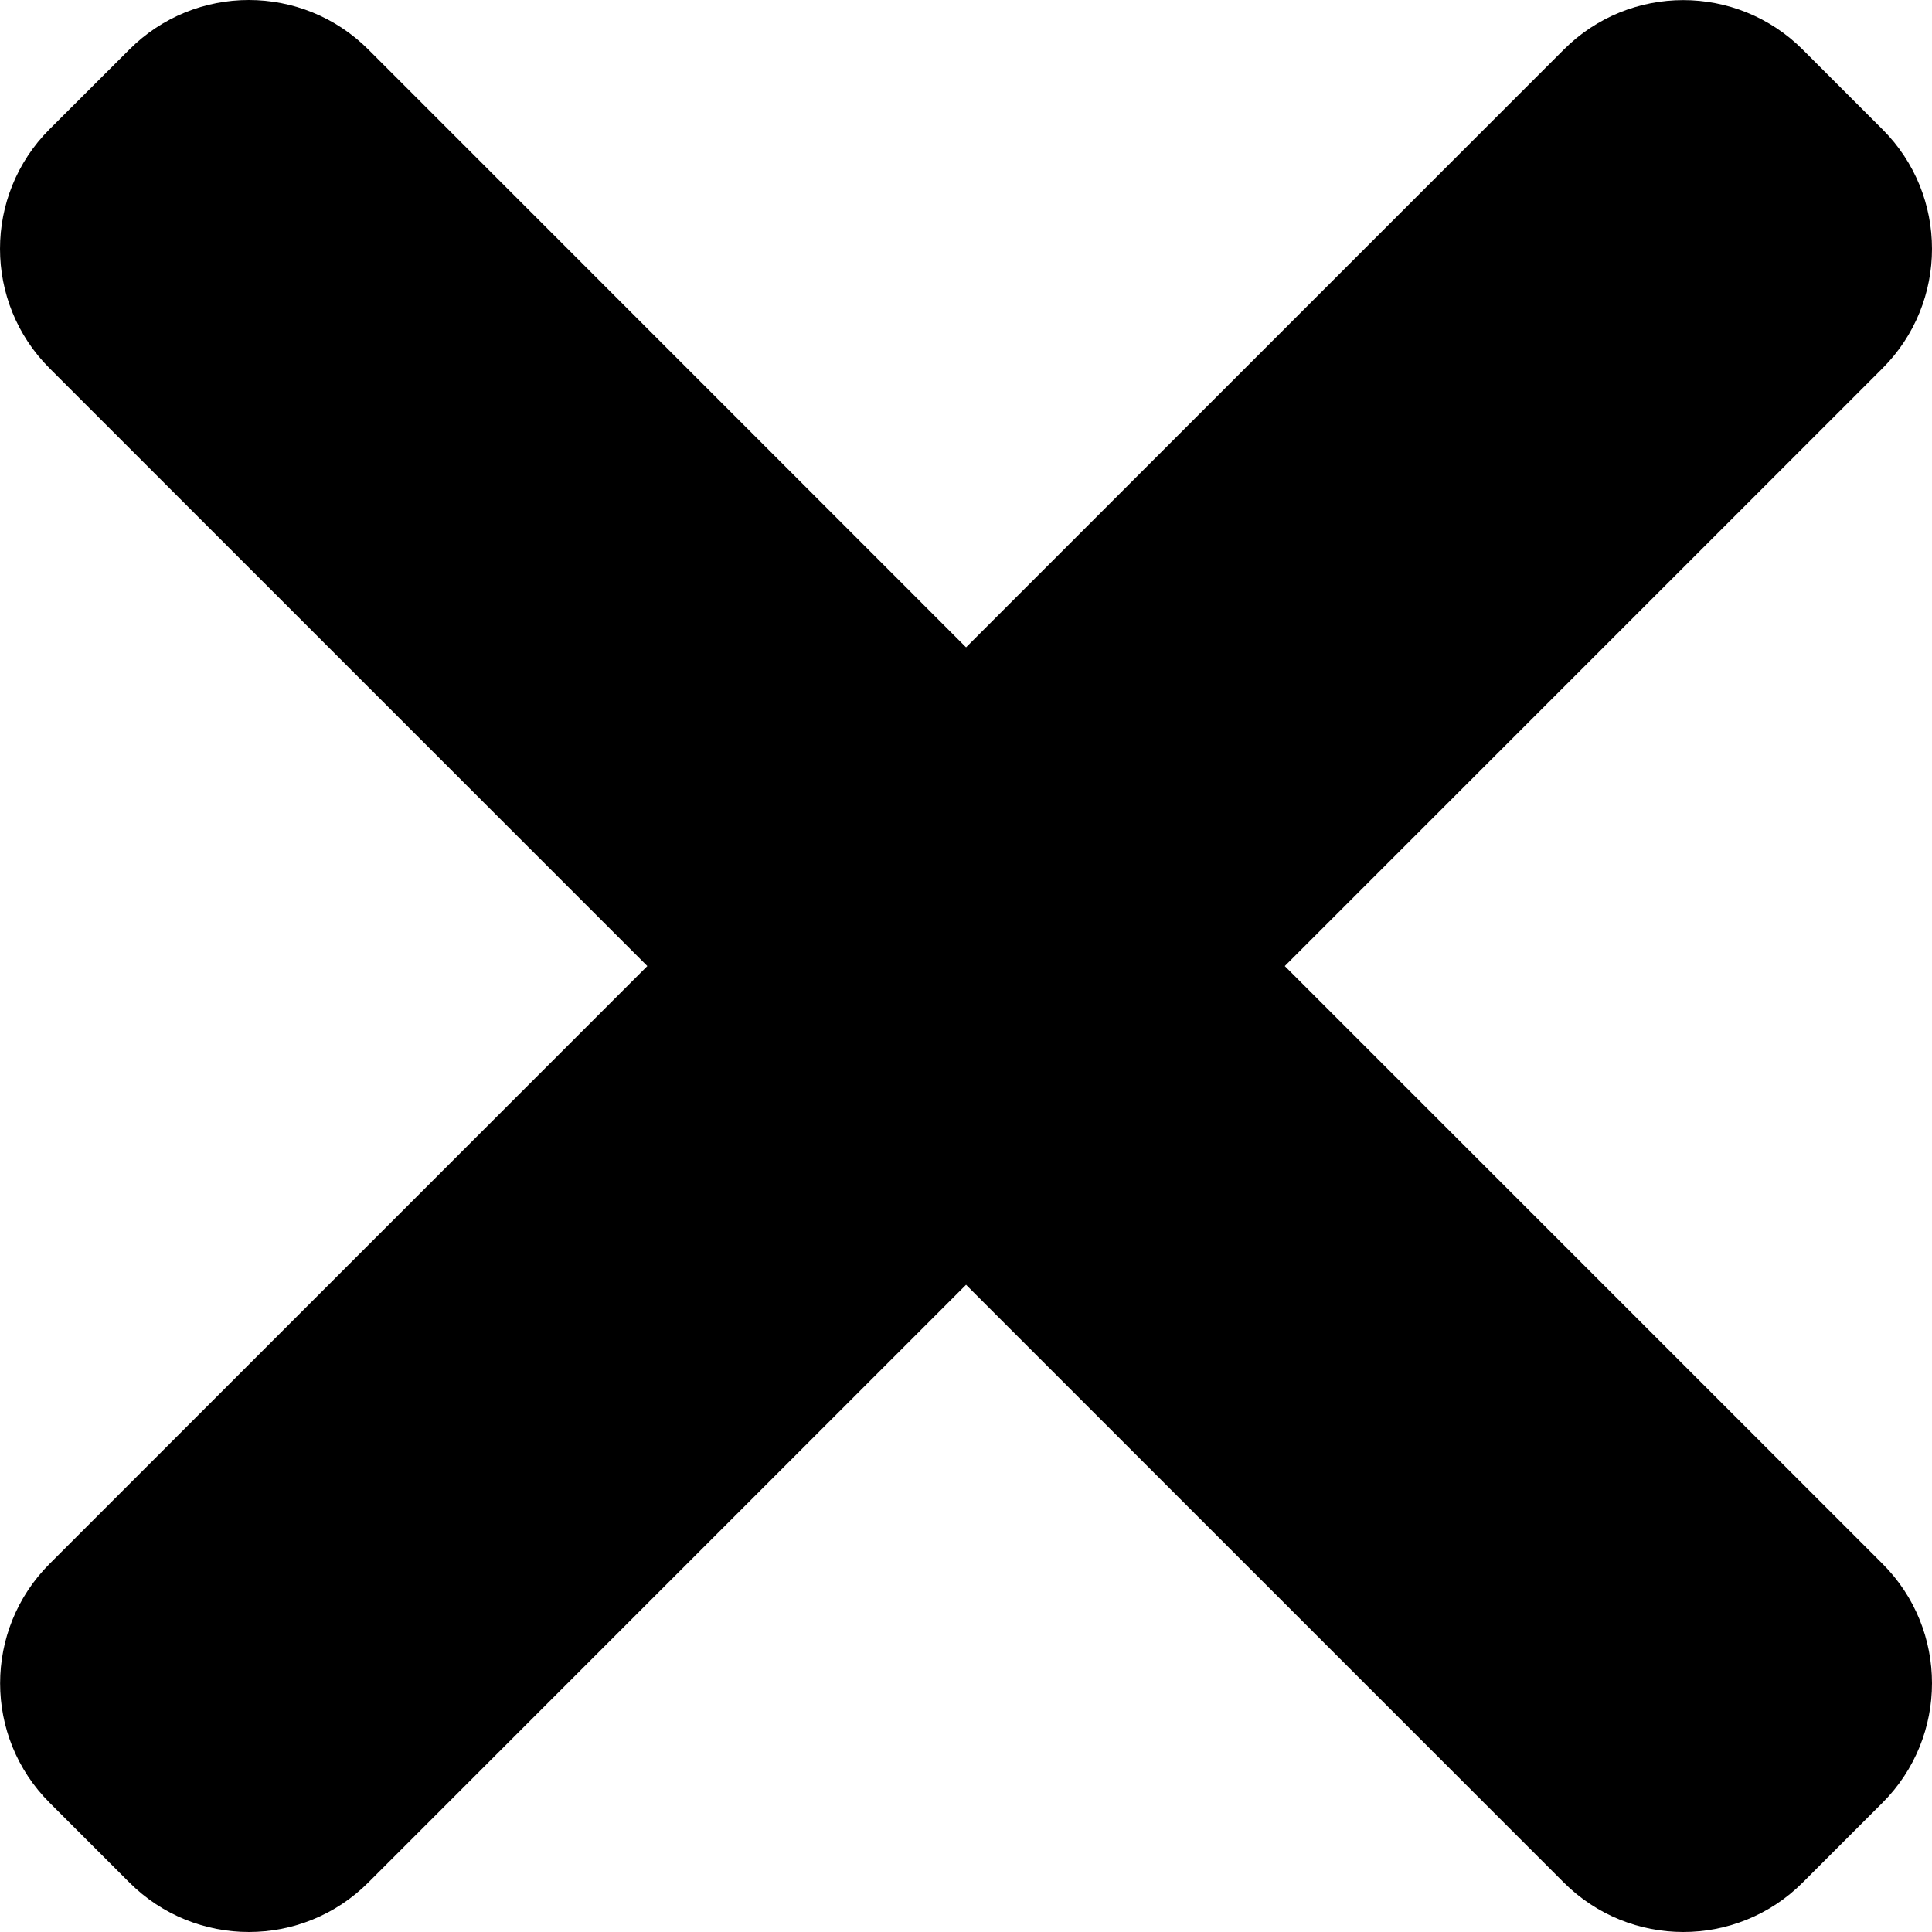
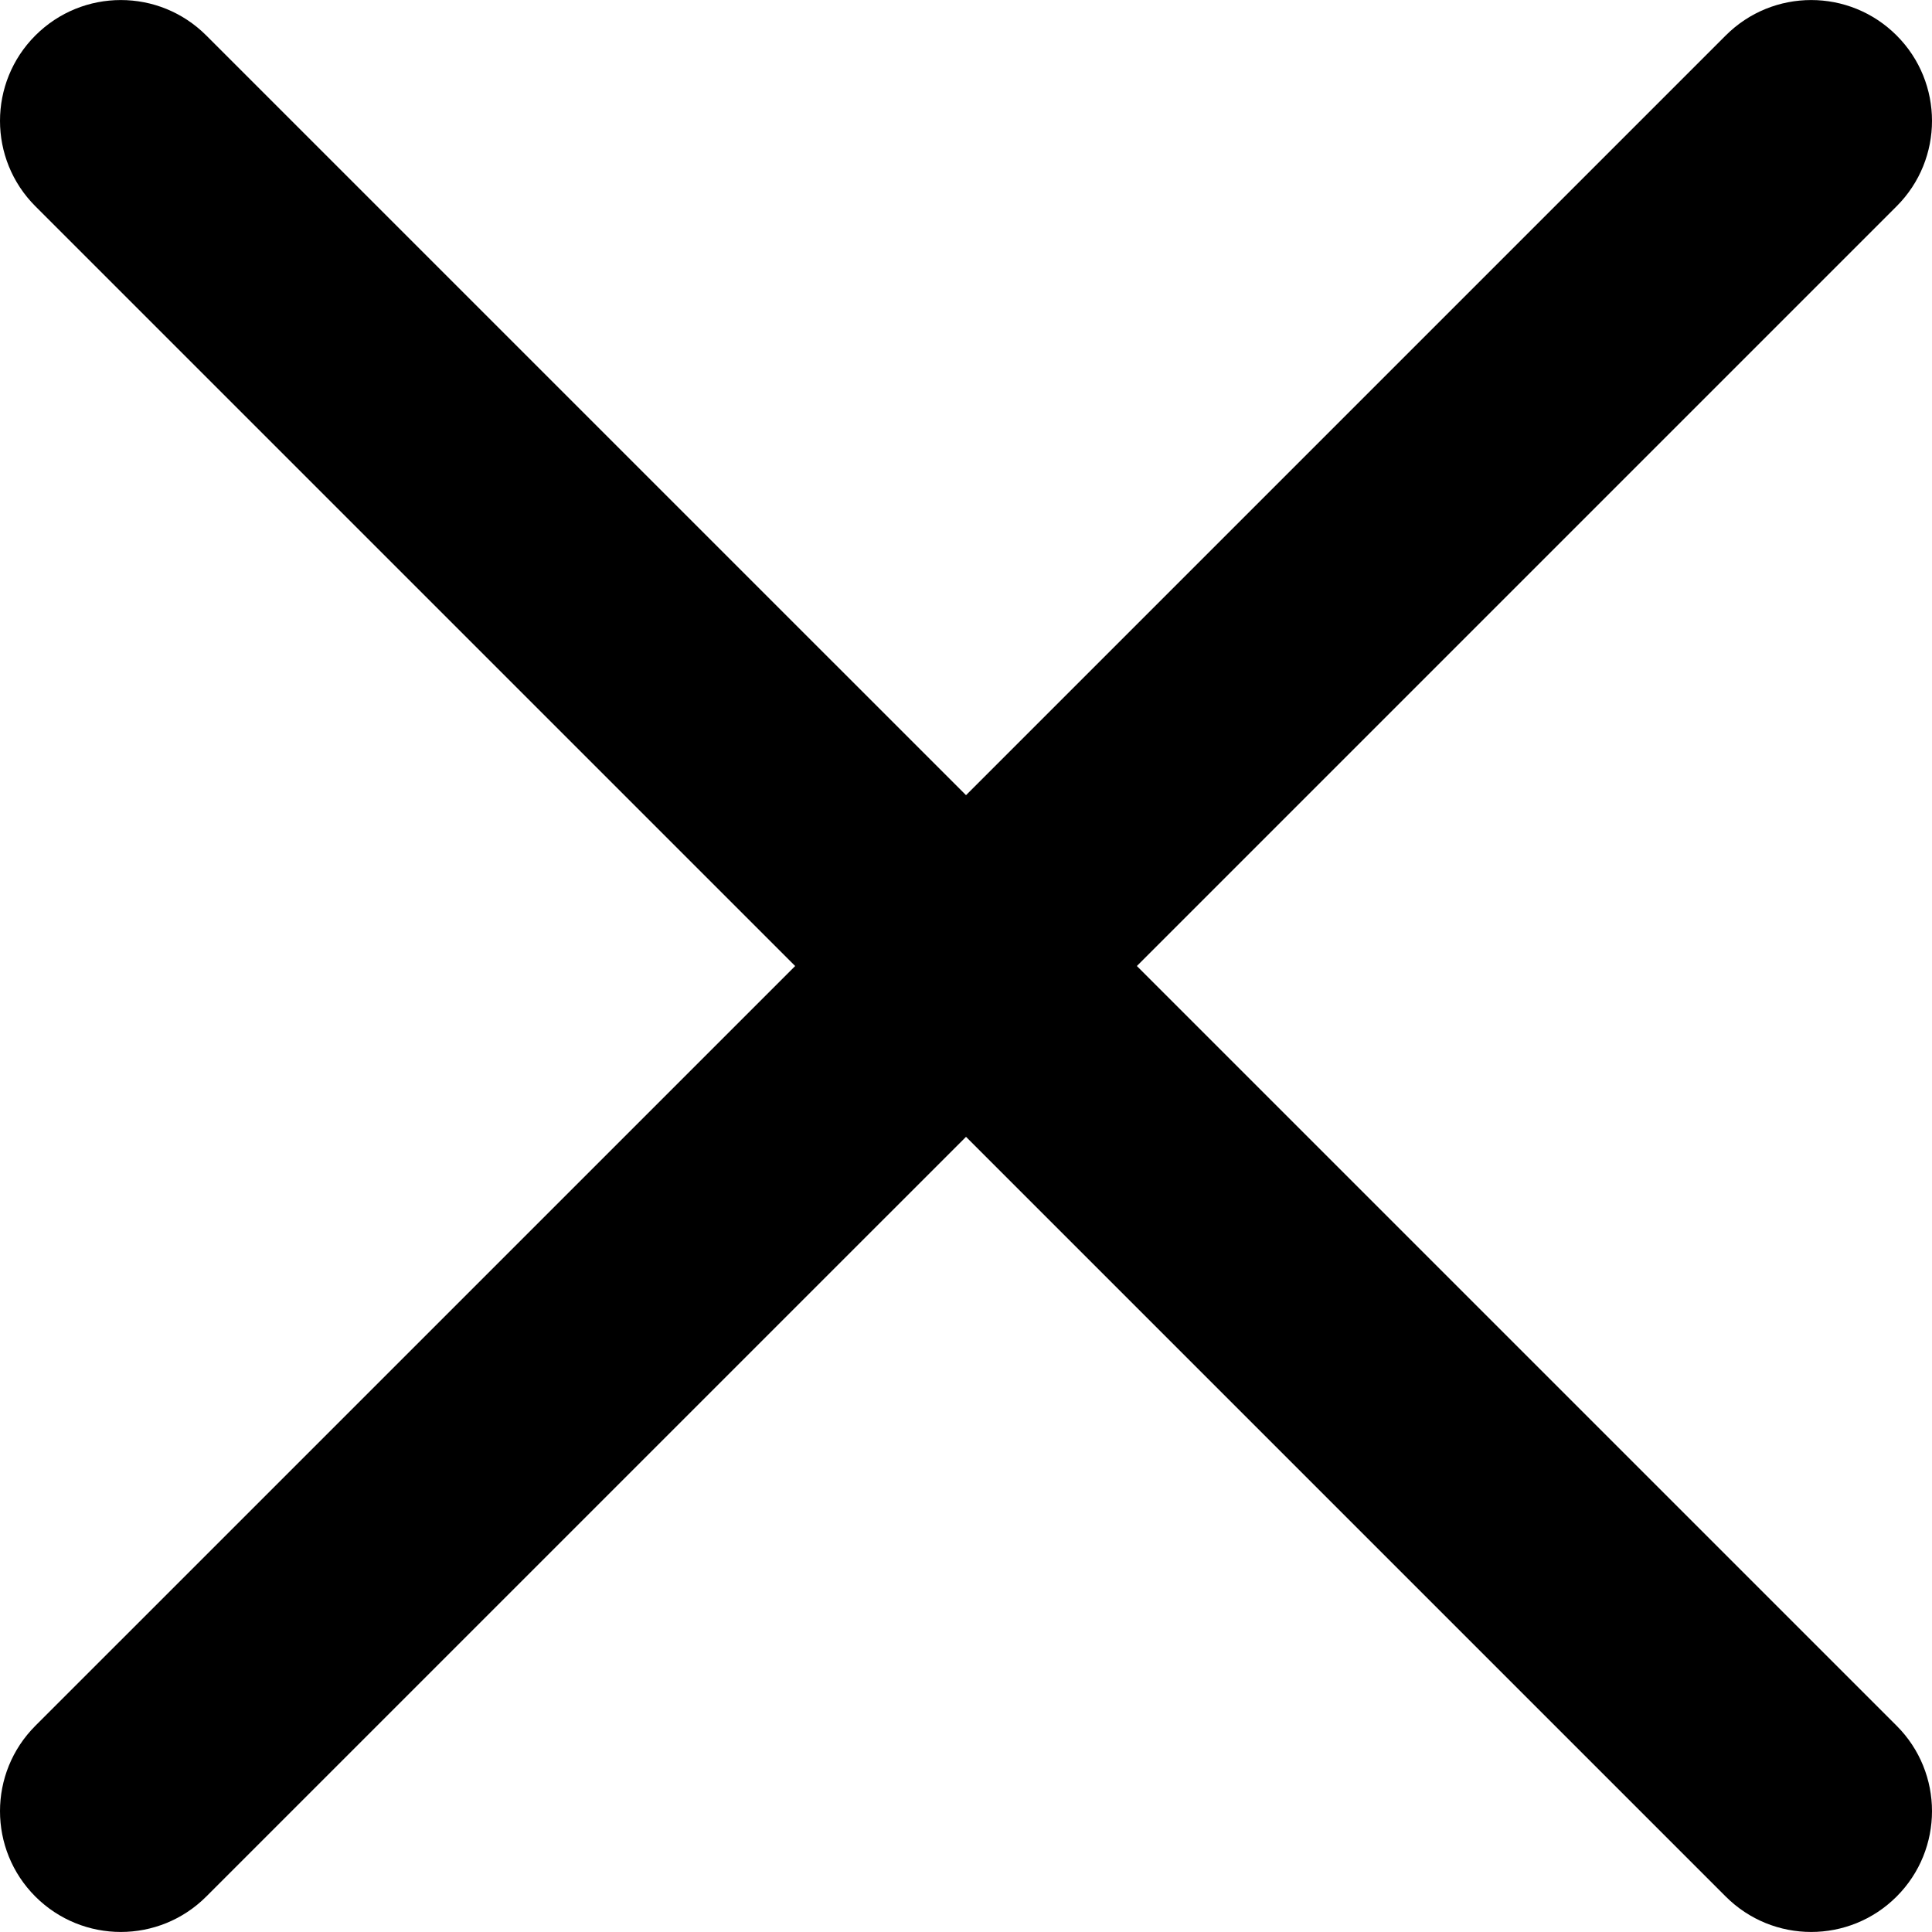
- <svg xmlns="http://www.w3.org/2000/svg" height="365.696pt" viewBox="0 0 365.696 365.696" width="365.696pt">
-   <path d="m243.188 182.859 113.133-113.133c12.5-12.5 12.5-32.766 0-45.246l-15.082-15.082c-12.504-12.504-32.77-12.504-45.25 0l-113.129 113.129-113.133-113.152c-12.5-12.5-32.766-12.5-45.246 0l-15.105 15.082c-12.5 12.504-12.5 32.77 0 45.25l113.152 113.152-113.129 113.129c-12.504 12.504-12.504 32.77 0 45.25l15.082 15.082c12.5 12.5 32.766 12.5 45.246 0l113.133-113.133 113.129 113.133c12.504 12.5 32.77 12.5 45.25 0l15.082-15.082c12.5-12.504 12.5-32.77 0-45.25zm0 0" />
+ <svg xmlns="http://www.w3.org/2000/svg" version="1.1" id="Capa_1" x="0px" y="0px" viewBox="0 0 47.971 47.971" style="enable-background:new 0 0 47.971 47.971;" xml:space="preserve">
+   <g>
+     <path d="M28.228,23.986L47.092,5.122c1.172-1.171,1.172-3.071,0-4.242c-1.172-1.172-3.07-1.172-4.242,0L23.986,19.744L5.121,0.88   c-1.172-1.172-3.07-1.172-4.242,0c-1.172,1.171-1.172,3.071,0,4.242l18.865,18.864L0.879,42.85c-1.172,1.171-1.172,3.071,0,4.242   C1.465,47.677,2.233,47.97,3,47.97s1.535-0.293,2.121-0.879l18.865-18.864L42.85,47.091c0.586,0.586,1.354,0.879,2.121,0.879   s1.535-0.293,2.121-0.879c1.172-1.171,1.172-3.071,0-4.242L28.228,23.986z" />
+   </g>
+   <g>
+ </g>
+   <g>
+ </g>
+   <g>
+ </g>
+   <g>
+ </g>
+   <g>
+ </g>
+   <g>
+ </g>
+   <g>
+ </g>
+   <g>
+ </g>
+   <g>
+ </g>
+   <g>
+ </g>
+   <g>
+ </g>
+   <g>
+ </g>
+   <g>
+ </g>
+   <g>
+ </g>
+   <g>
+ </g>
</svg>
